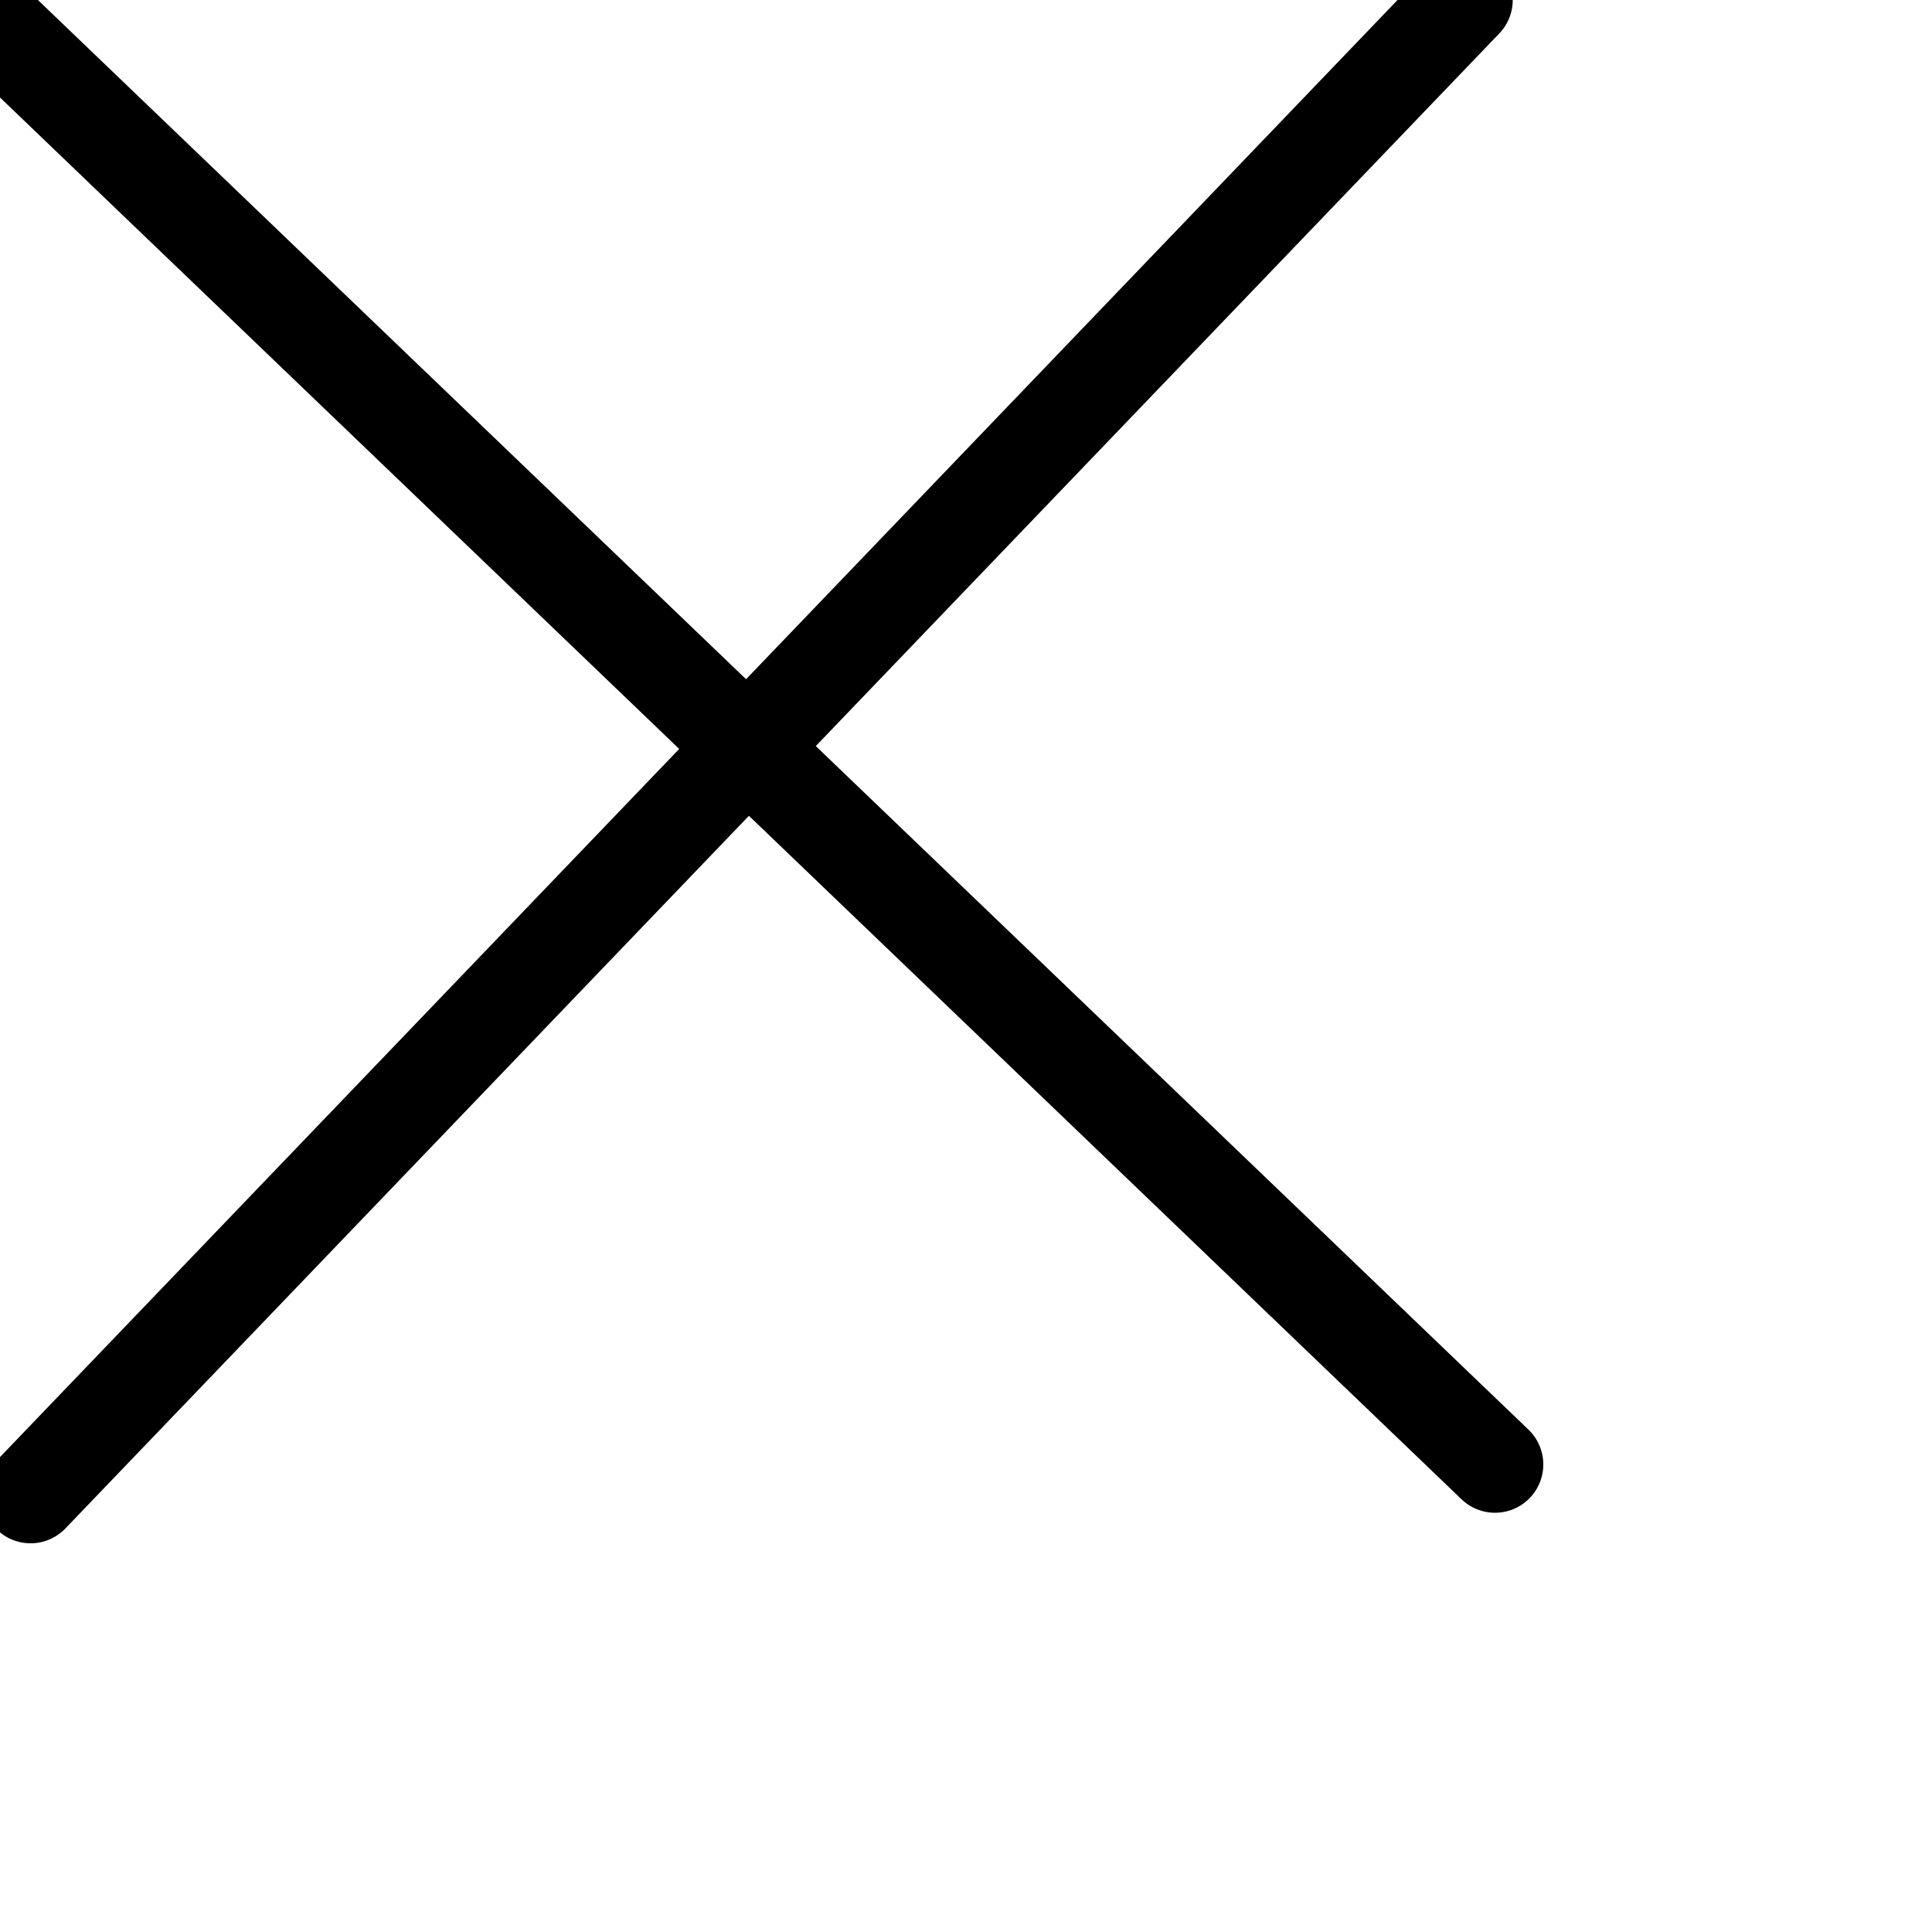
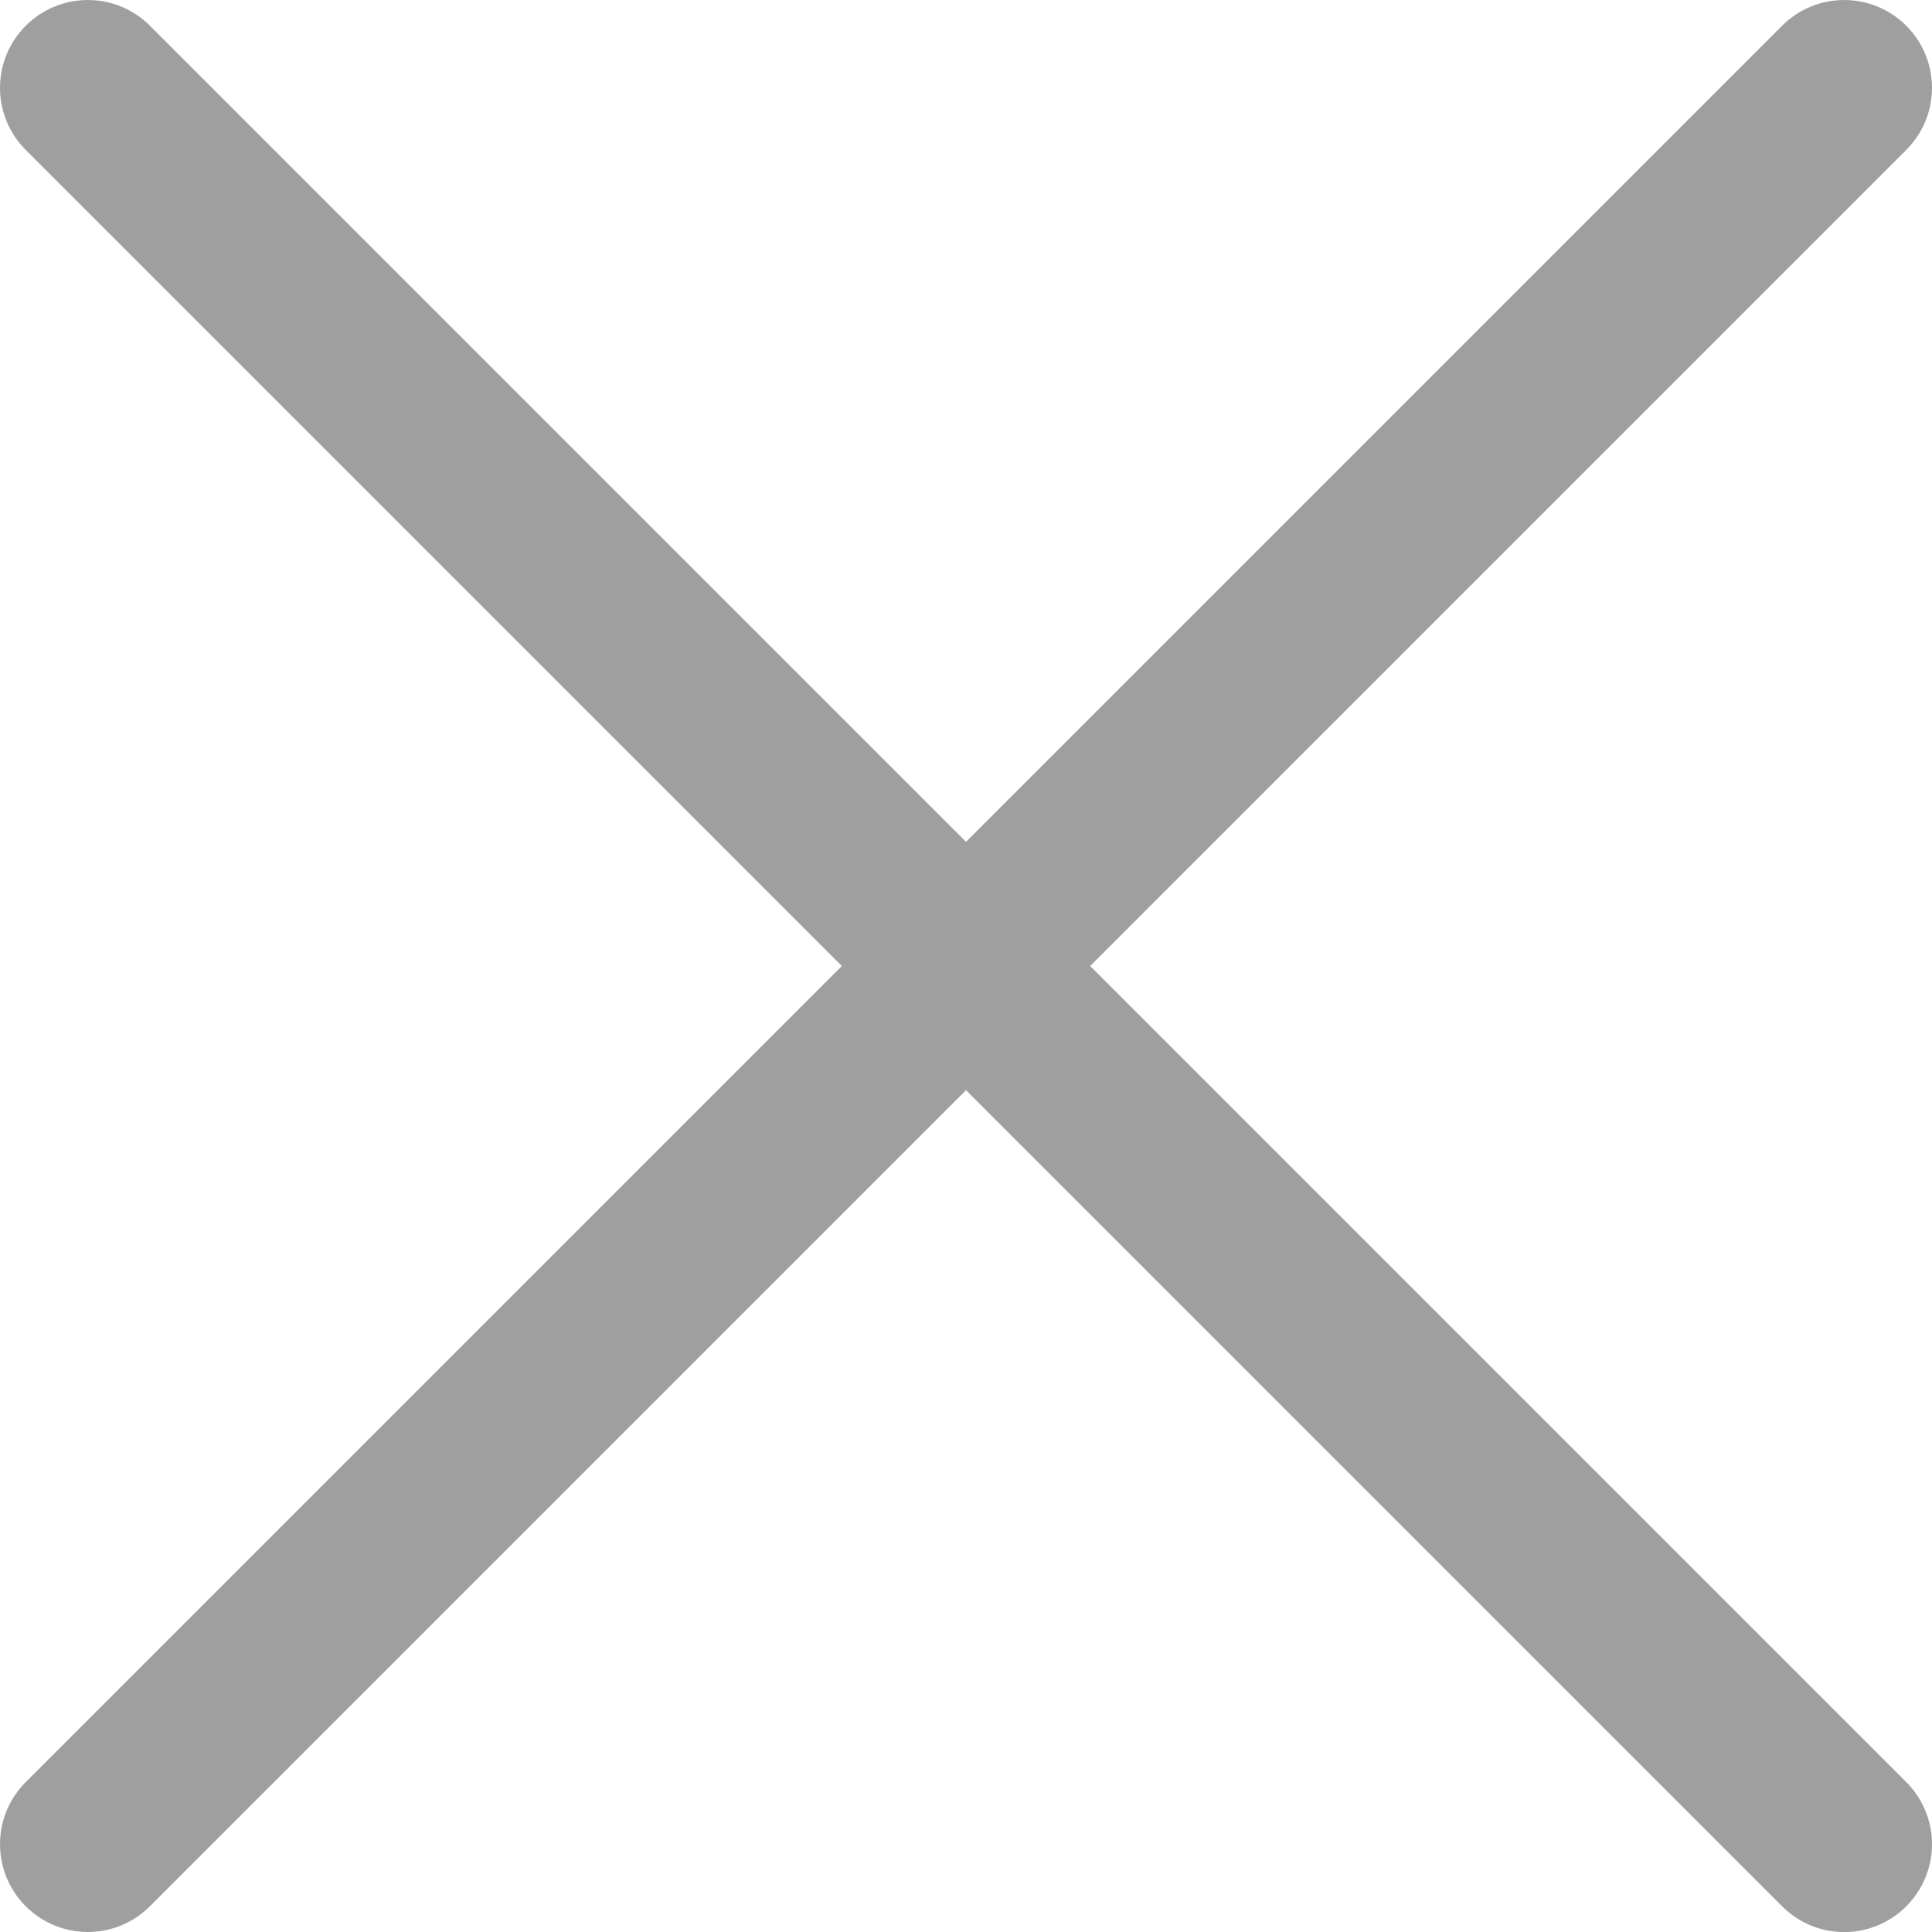
- <svg xmlns="http://www.w3.org/2000/svg" viewBox="0 0 100 100" width="77" height="77">
-   <g>
-     <g id="svg_5">
-       <line stroke-linecap="round" id="svg_2" y2="75.8" x2="77.381" y1="1.582" x1="0" stroke-width="5" stroke="#000000" fill="none" />
-       <line transform="rotate(90, 38.6907, 38.6907)" id="svg_4" stroke-linecap="round" y2="75.8" x2="77.381" y1="1.582" x1="0" stroke-width="5" stroke="#000000" fill="none" />
-     </g>
-   </g>
+ <svg xmlns="http://www.w3.org/2000/svg" width="22" height="22" viewBox="0 0 22 22">
+   <path fill="#9F9FA0" fill-rule="evenodd" d="M12.414 11l9.293-9.293A.999.999 0 1 0 20.293.293L11 9.586 1.707.293A.999.999 0 1 0 .293 1.707L9.586 11 .293 20.293a.999.999 0 1 0 1.414 1.414L11 12.414l9.293 9.293a.997.997 0 0 0 1.414 0 .999.999 0 0 0 0-1.414L12.414 11z" />
</svg>
